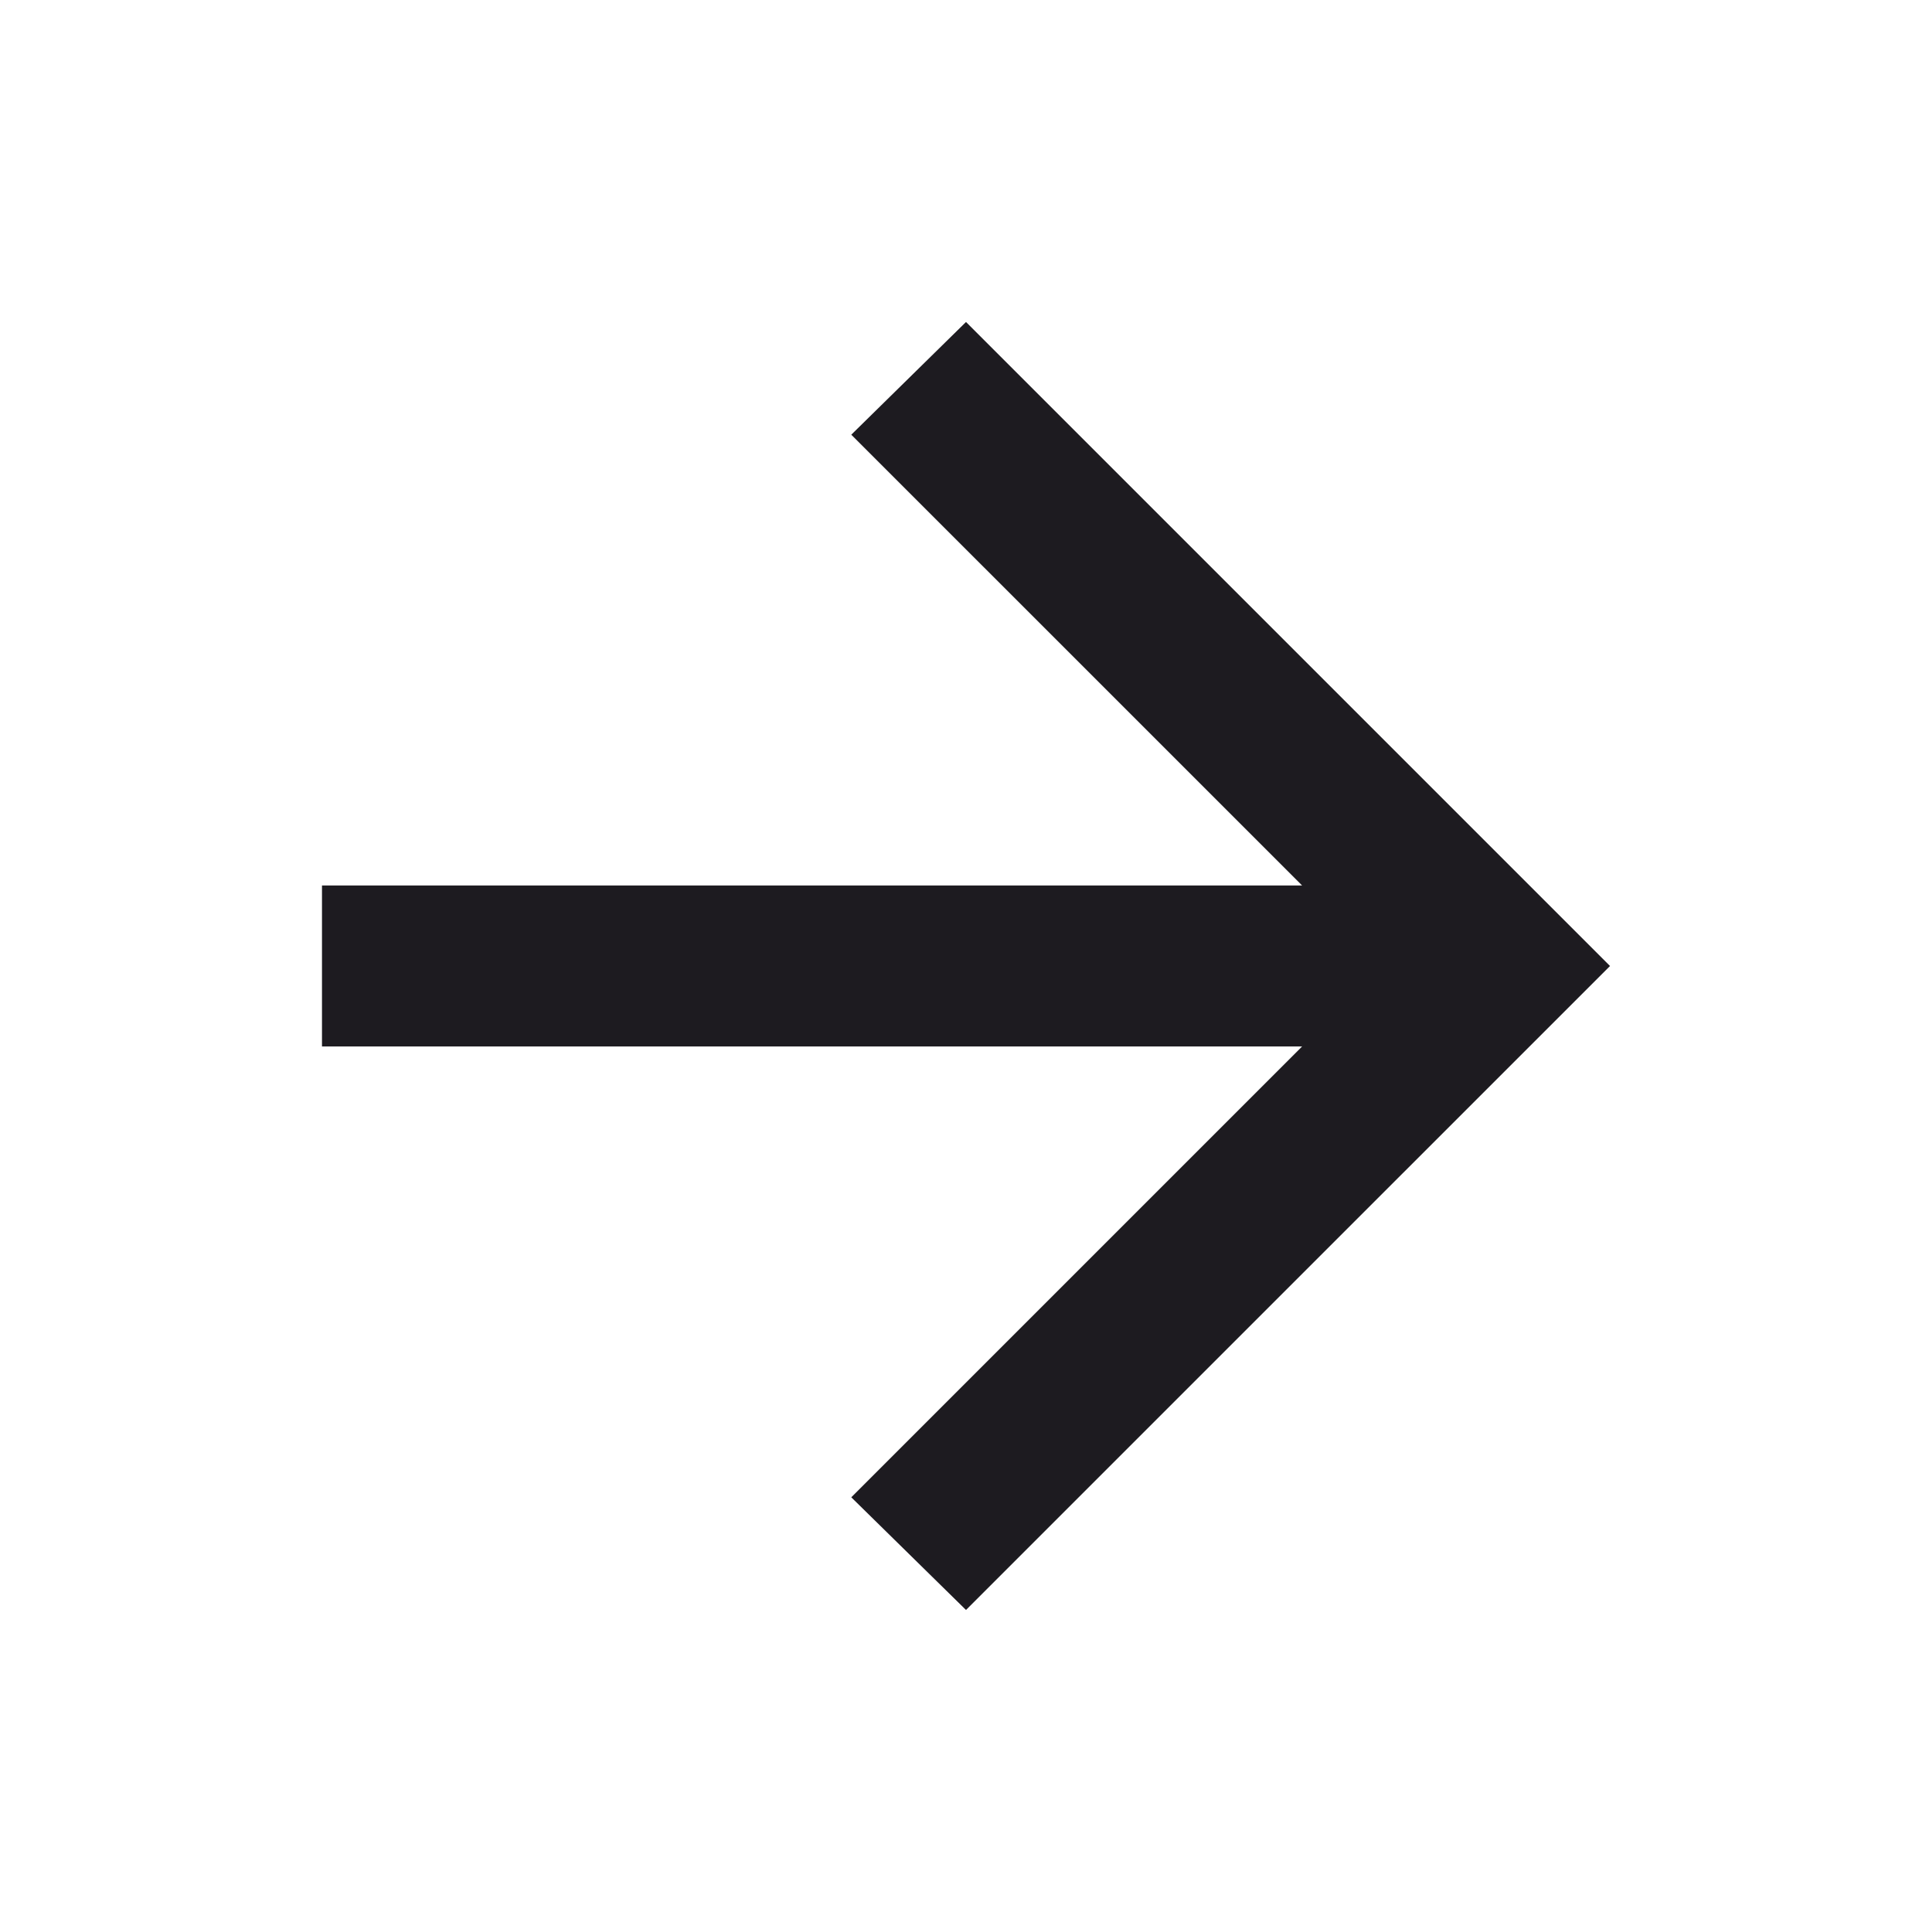
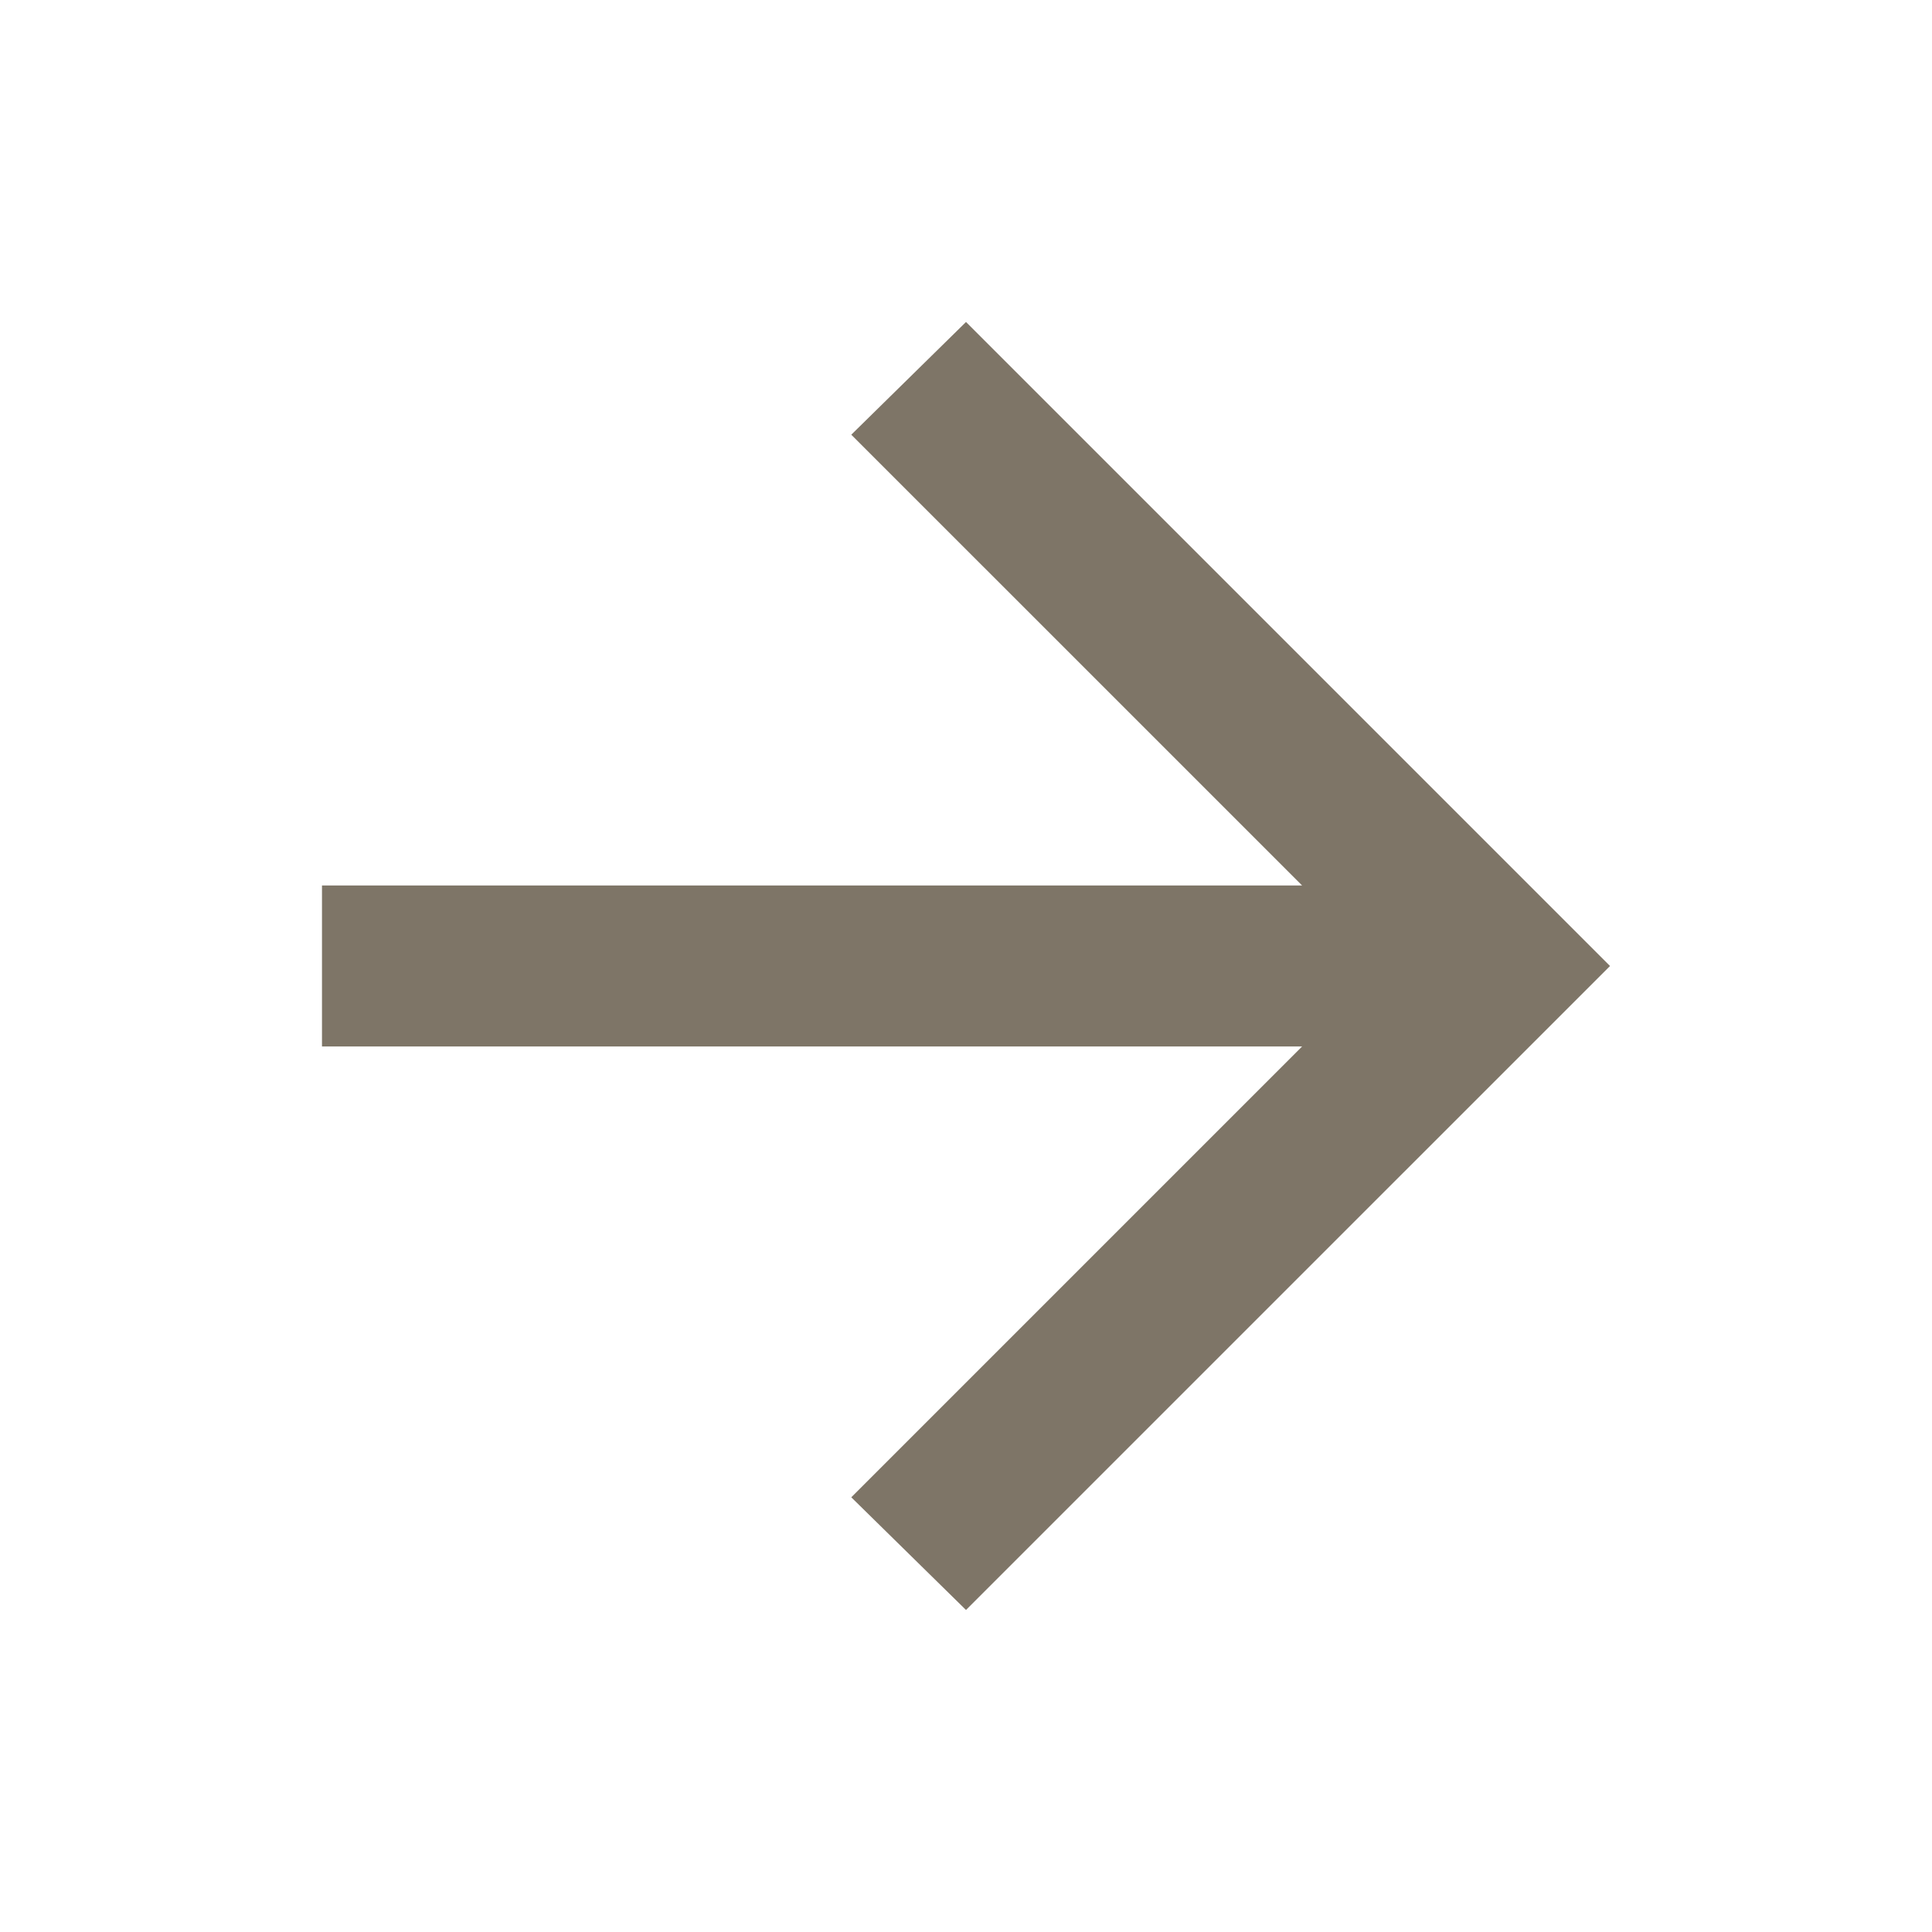
- <svg xmlns="http://www.w3.org/2000/svg" width="50" height="50" viewBox="0 0 50 50" fill="none">
-   <path d="M33.698 22.916L22.031 11.25L25 8.333L41.667 25L25 41.666L22.031 38.75L33.698 27.083L8.333 27.083V22.916L33.698 22.916Z" fill="#1D1B20" />
+ <svg xmlns="http://www.w3.org/2000/svg" width="50" height="50" viewBox="0 0 50 50" fill="#7e7567">
+   <path d="M33.698 22.916L22.031 11.25L25 8.333L41.667 25L25 41.666L22.031 38.75L33.698 27.083L8.333 27.083V22.916L33.698 22.916Z" fill="#7e7567" />
</svg>
